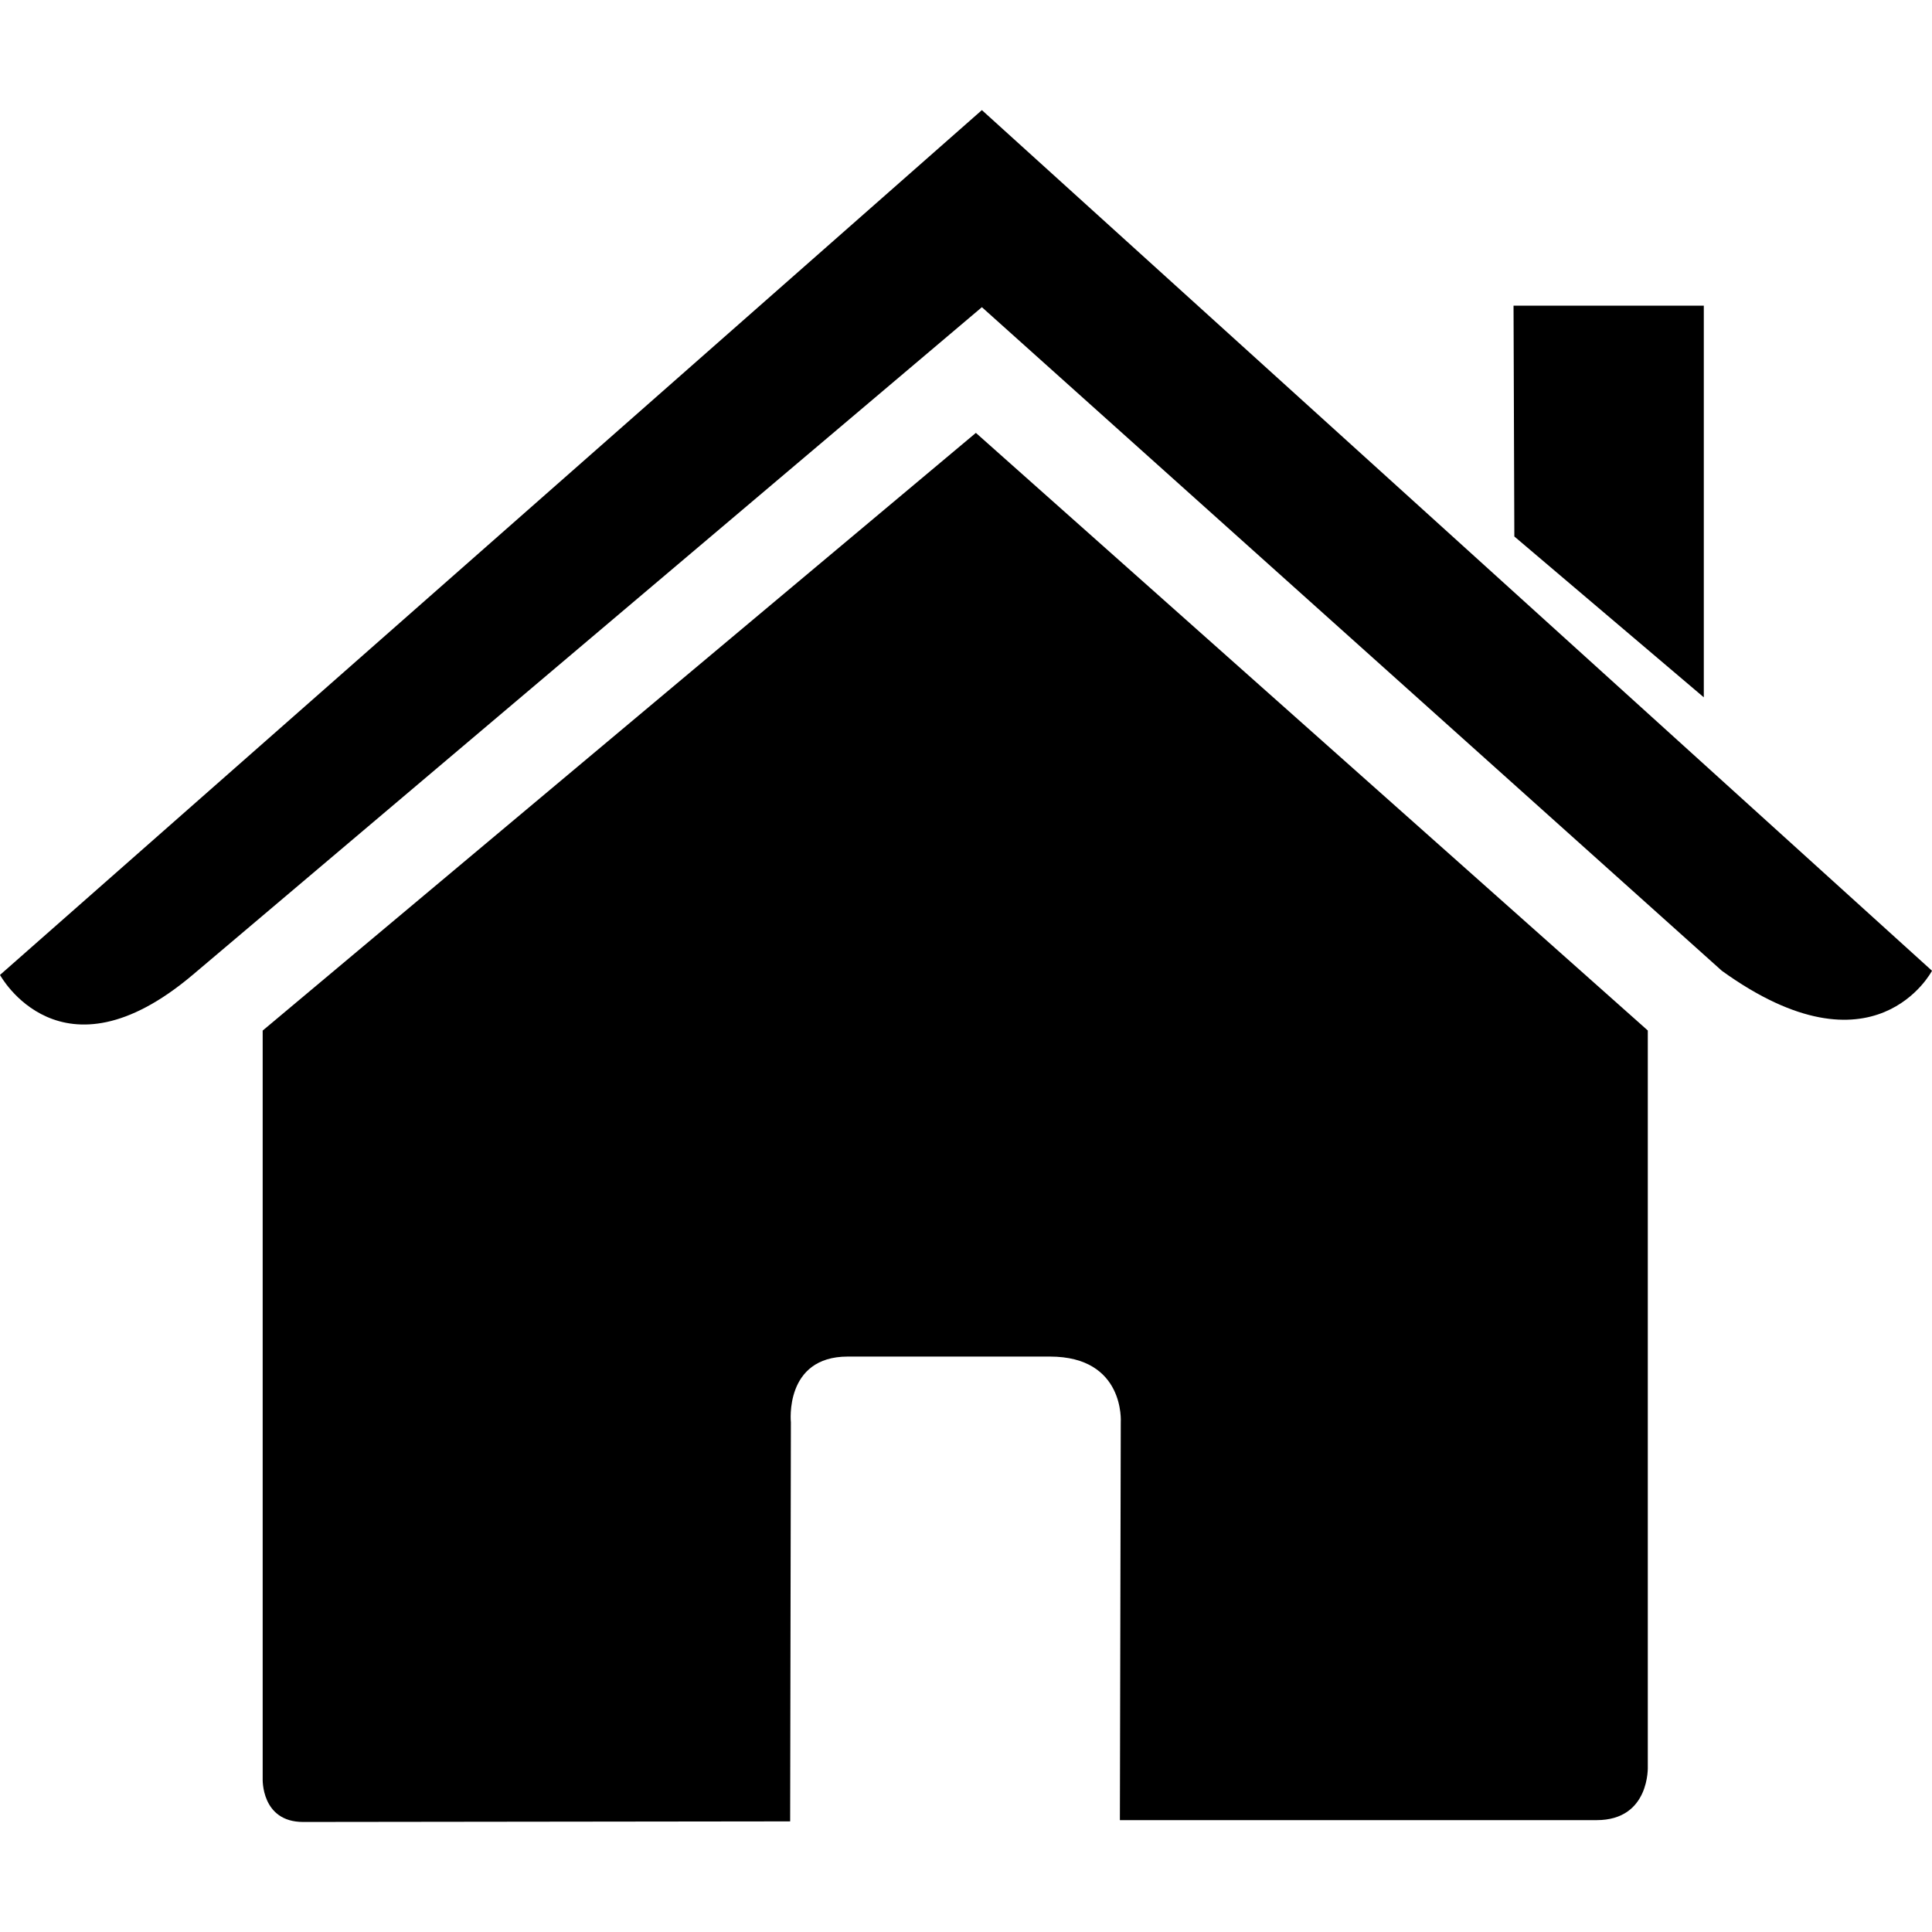
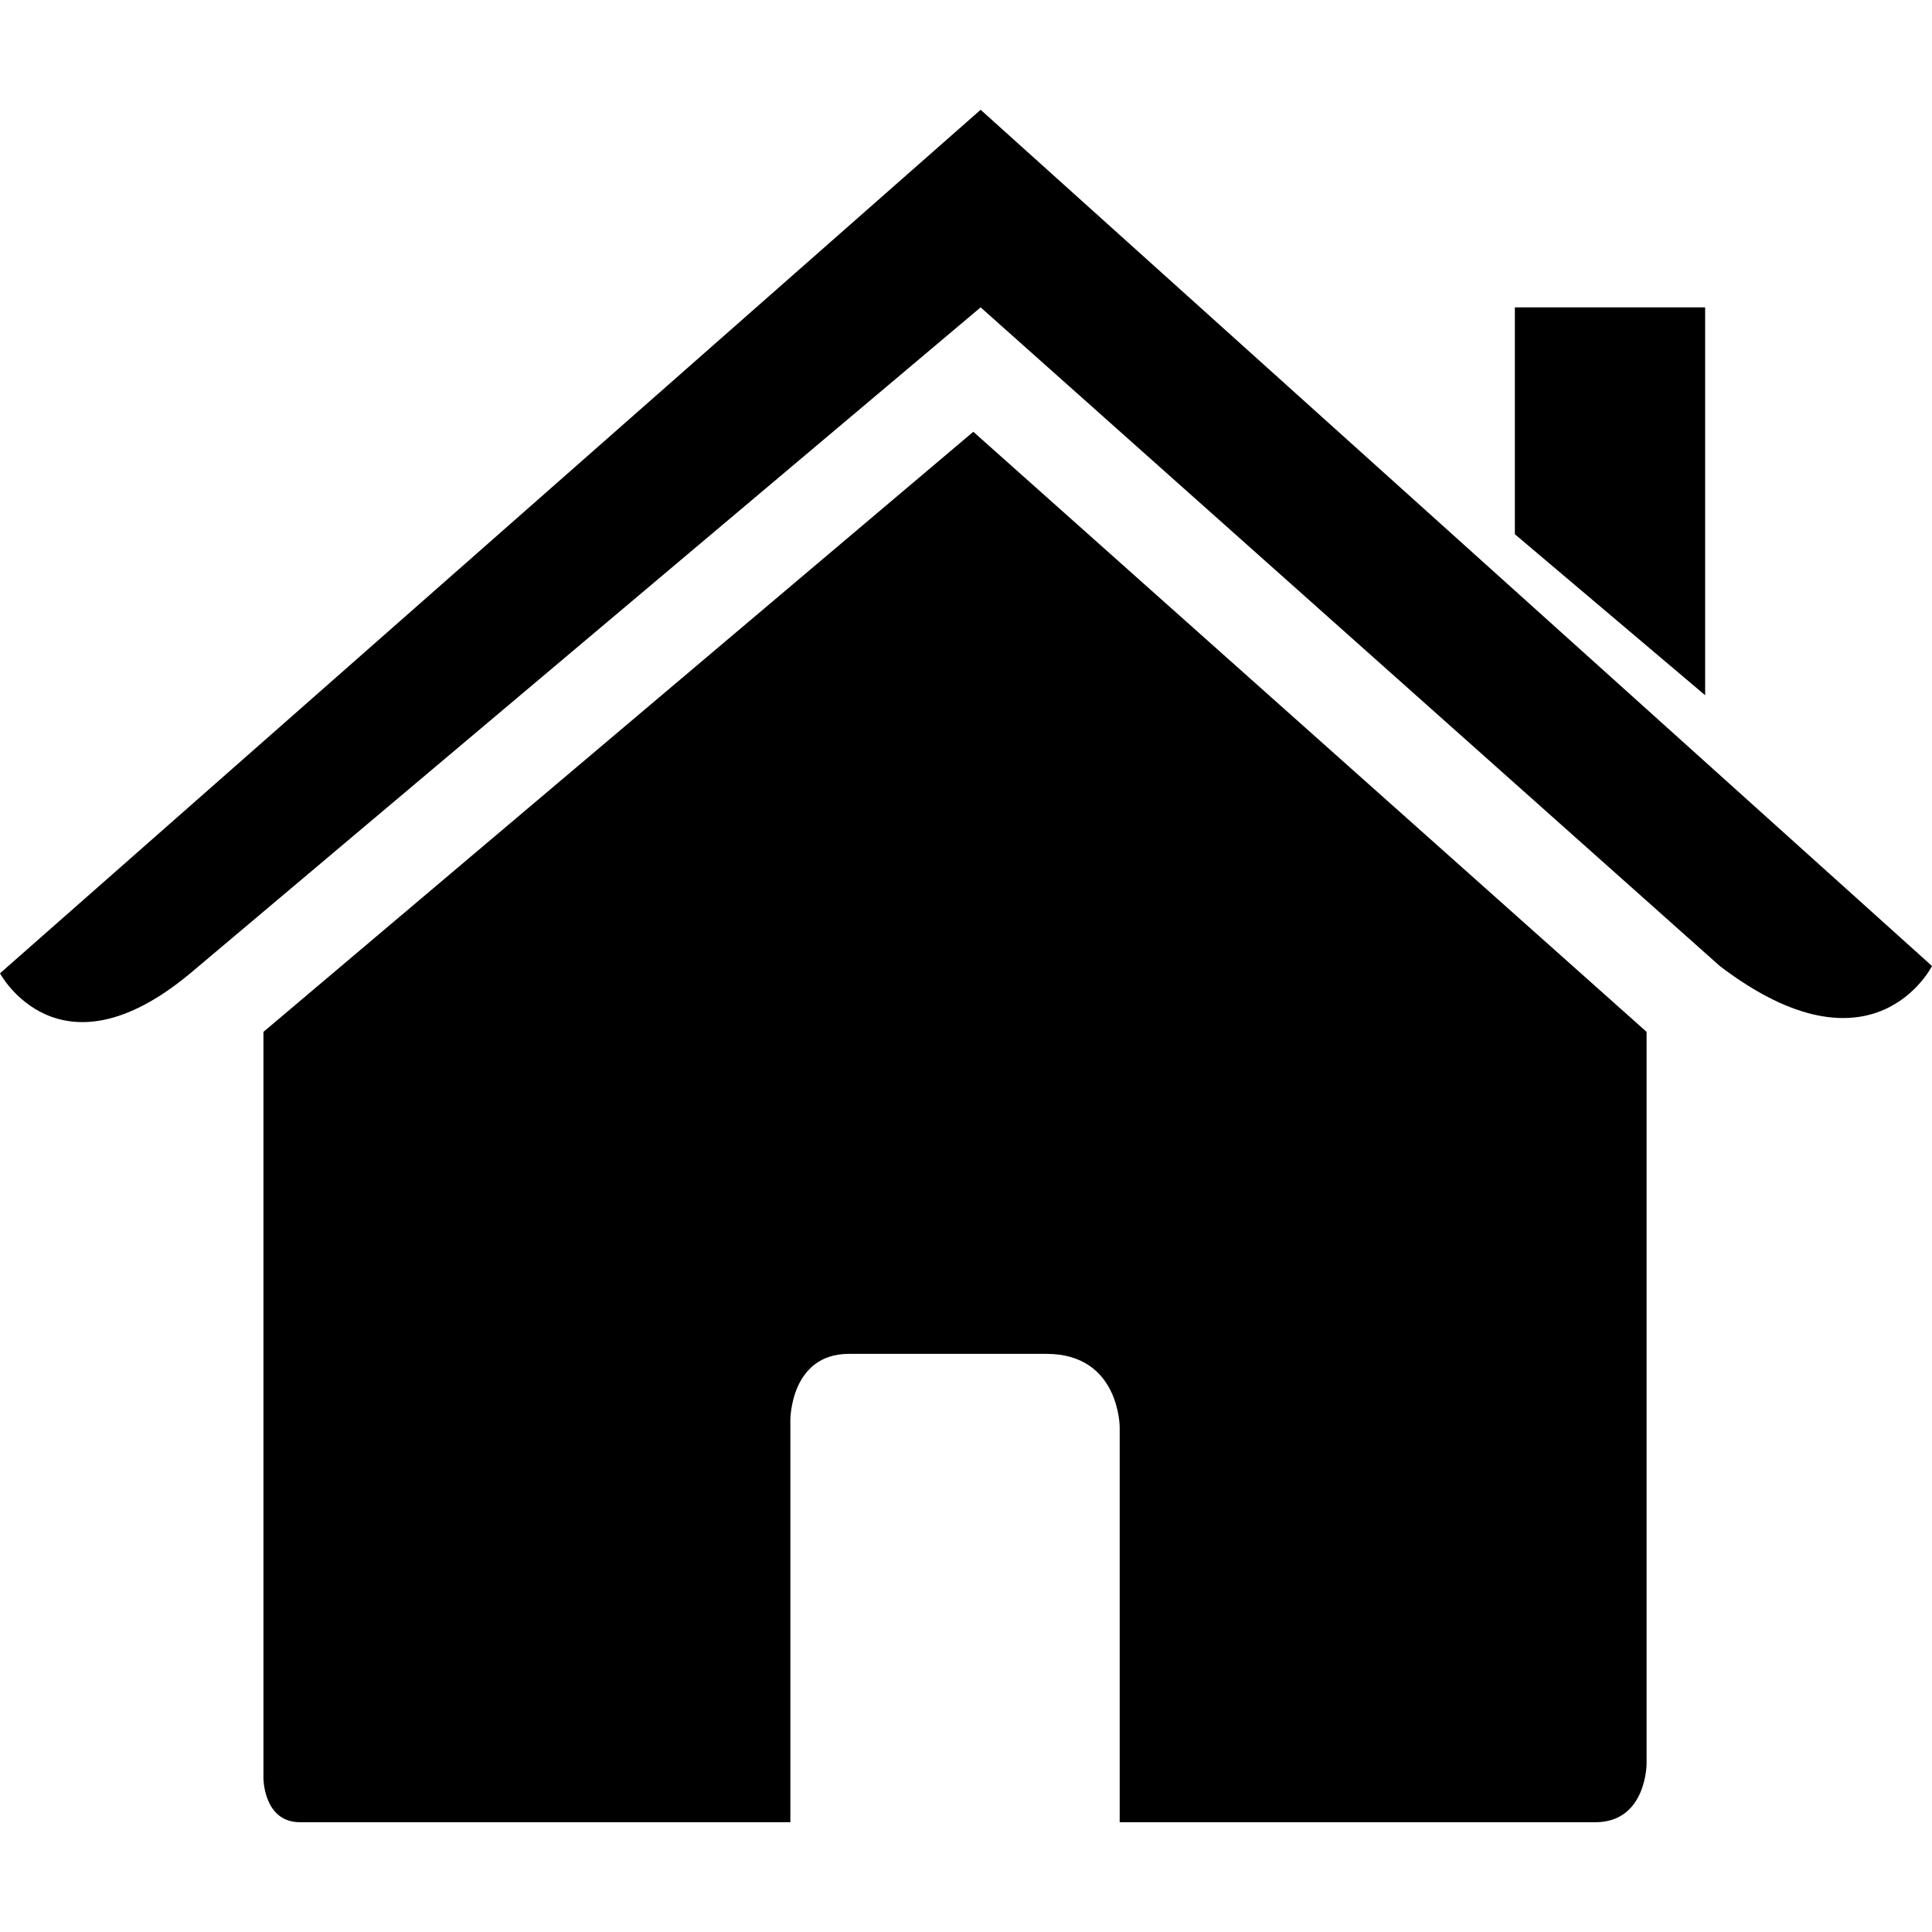
- <svg xmlns="http://www.w3.org/2000/svg" version="1.1" x="0px" y="0px" viewBox="0 0 26.39 26.39" style="enable-background:new 0 0 26.39 26.39;" xml:space="preserve">
-   <g>
-     <g id="c14_house">
-       <path d="M3.588,24.297c0,0-0.024,0.59,0.553,0.59c0.718,0,6.652-0.008,6.652-0.008l0.01-5.451c0,0-0.094-0.898,0.777-0.898h2.761    c1.031,0,0.968,0.898,0.968,0.898l-0.012,5.434c0,0,5.628,0,6.512,0c0.732,0,0.699-0.734,0.699-0.734V14.076L13.33,5.913    l-9.742,8.164C3.588,14.077,3.588,24.297,3.588,24.297z" />
-       <path d="M0,13.317c0,0,0.826,1.524,2.631,0l10.781-9.121l10.107,9.064c2.088,1.506,2.871,0,2.871,0L13.412,1.504L0,13.317z" />
-       <polygon points="23.273,4.175 20.674,4.175 20.685,7.328 23.273,9.525   " />
-     </g>
-   </g>
+ <svg xmlns="http://www.w3.org/2000/svg" viewBox="0 0 26.4 26.4" xml:space="preserve">
+   <path d="M3.6 24.3s0 .6.5.6h6.7v-5.5s0-.9.8-.9h2.7c1 0 1 1 1 1v5.4h6.5c.7 0 .7-.8.7-.8v-10l-9.2-8.2-9.7 8.2z" />
+   <path d="M0 13.3s.8 1.5 2.6 0l10.8-9.1 10.1 9c2.1 1.6 2.9 0 2.9 0l-13-11.7zm23.3-9.1h-2.6v3.1l2.6 2.2z" />
</svg>
